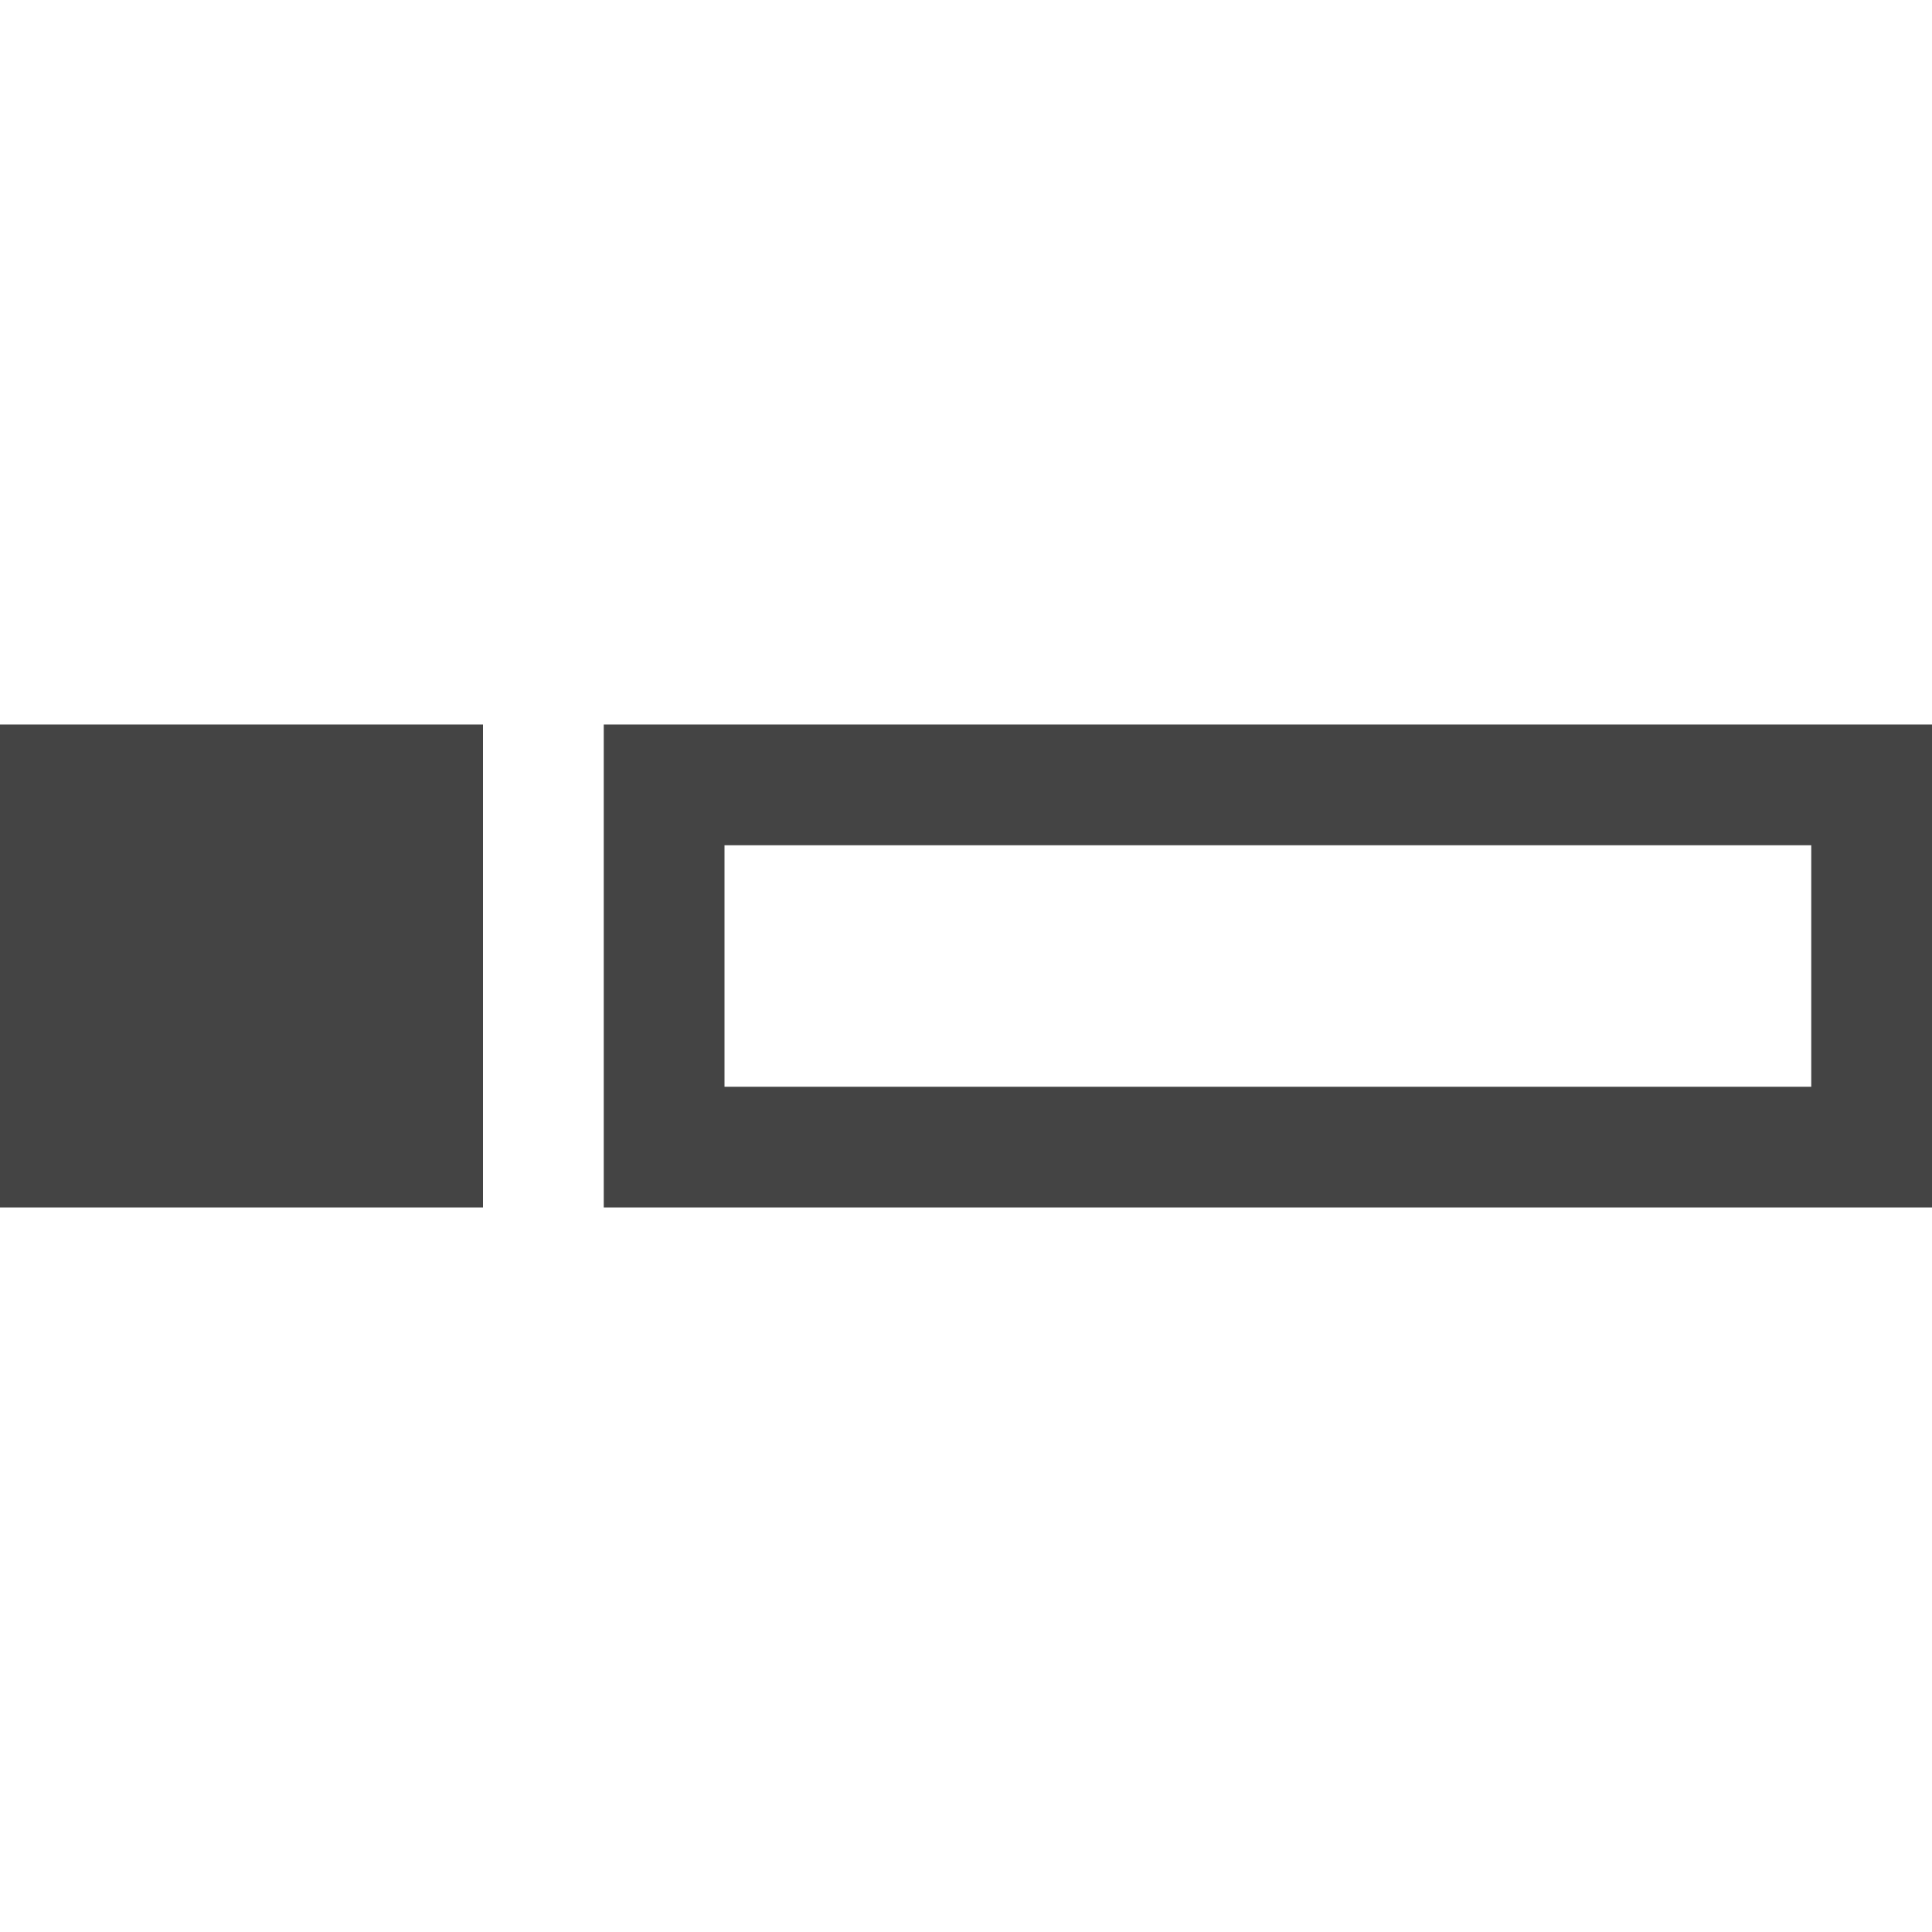
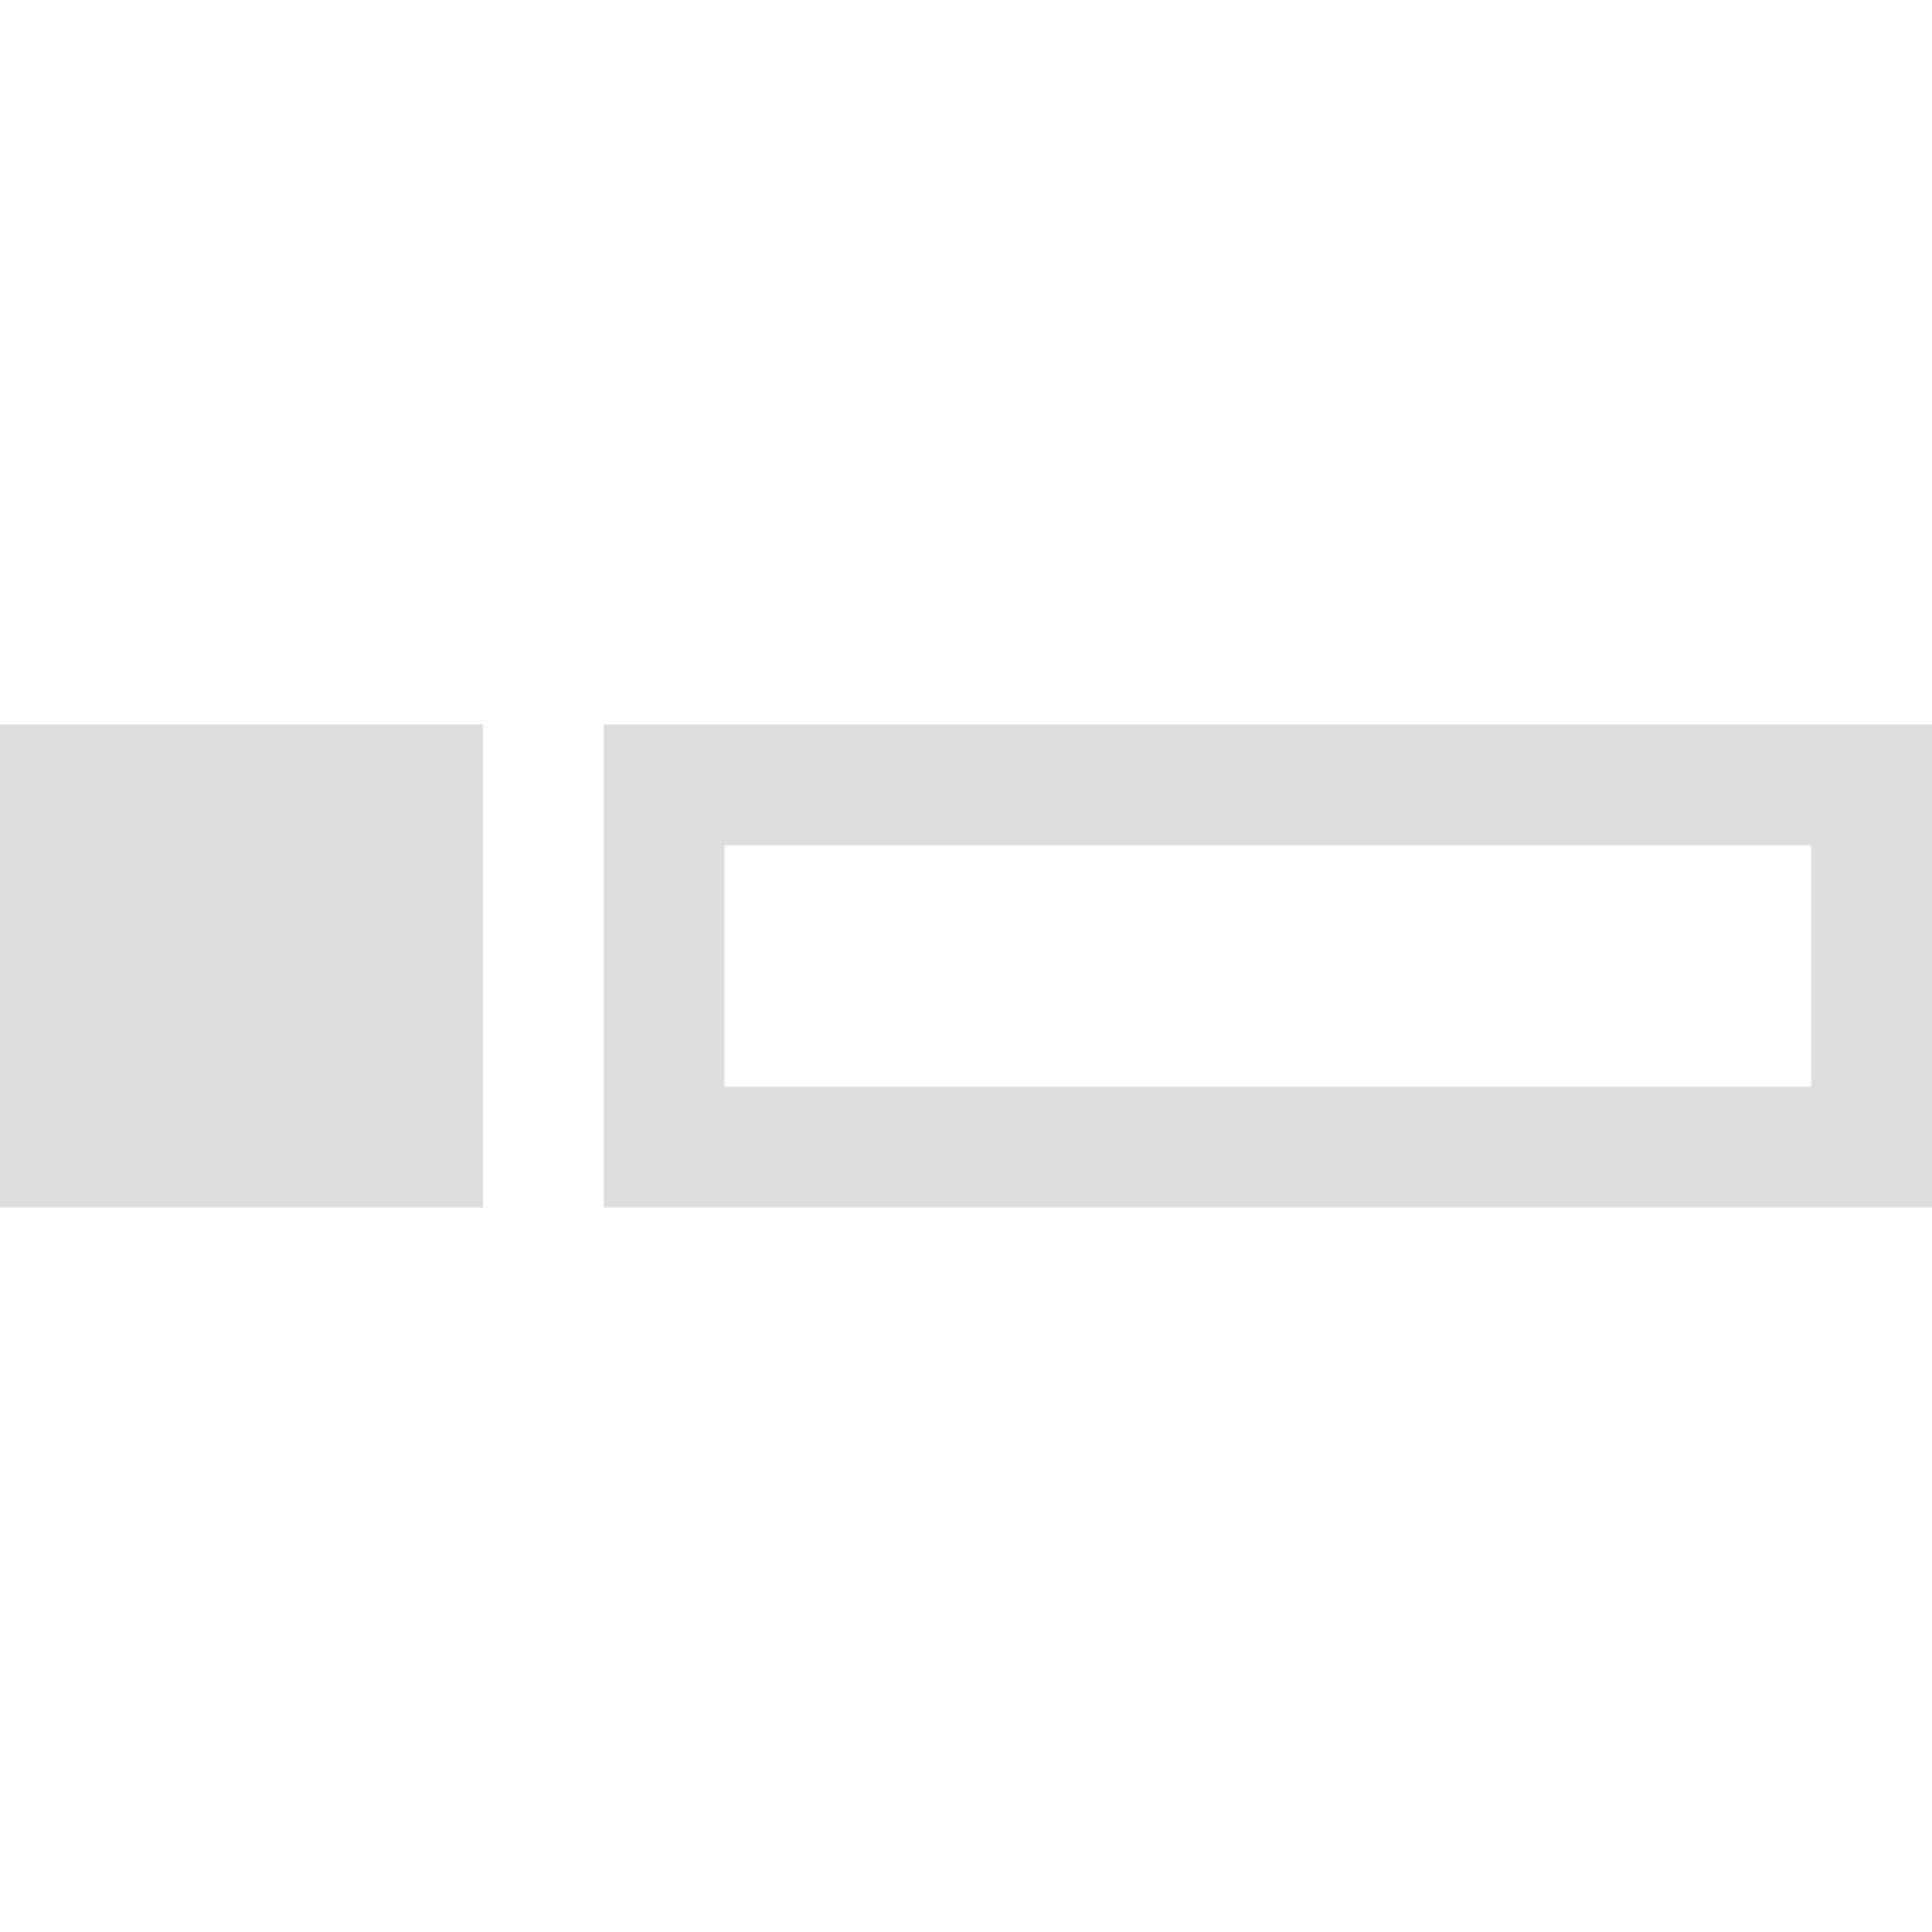
<svg xmlns="http://www.w3.org/2000/svg" version="1.1" width="16" height="16" viewBox="0 0 16 16">
-   <path fill="#444444" d="M15 7v2h-9v-2h9zM16 6h-11v4h11v-4z" />
-   <path fill="#444444" d="M0 6h4v4h-4v-4z" />
+   <path fill="#dddddd" d="M15 7v2h-9v-2h9zM16 6h-11v4h11v-4z" />
+   <path fill="#dddddd" d="M0 6h4v4h-4v-4z" />
</svg>
